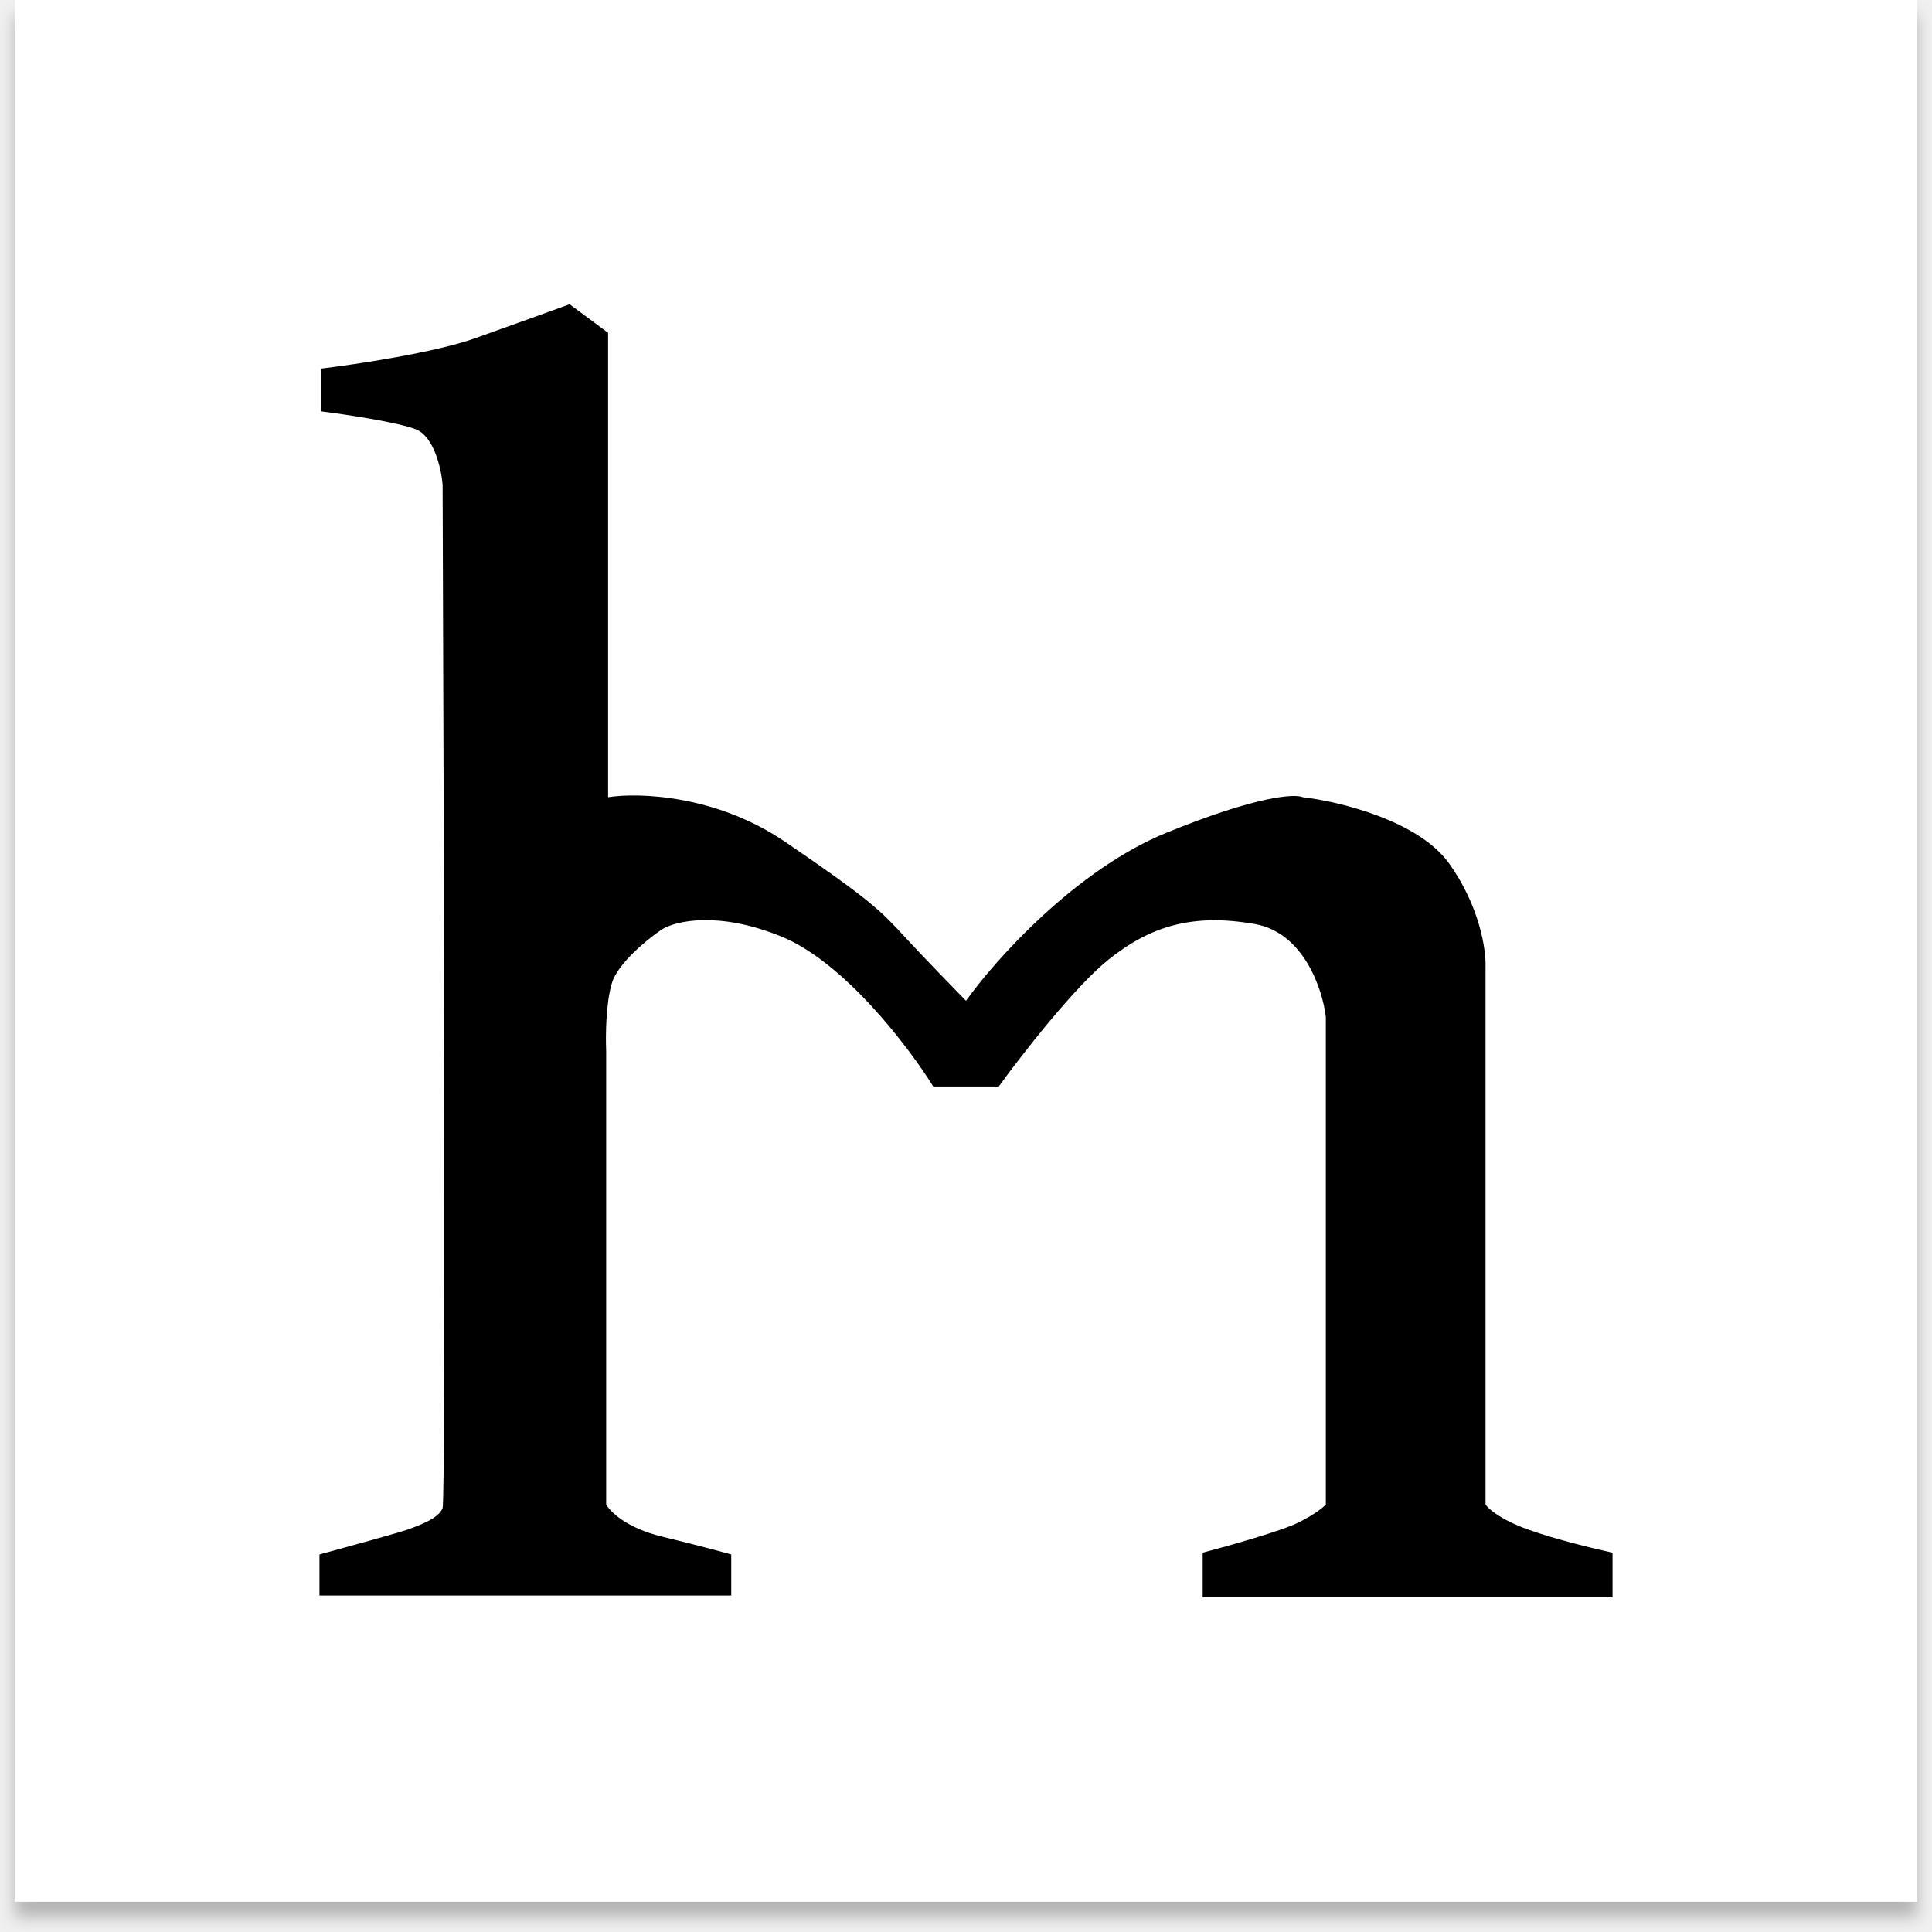
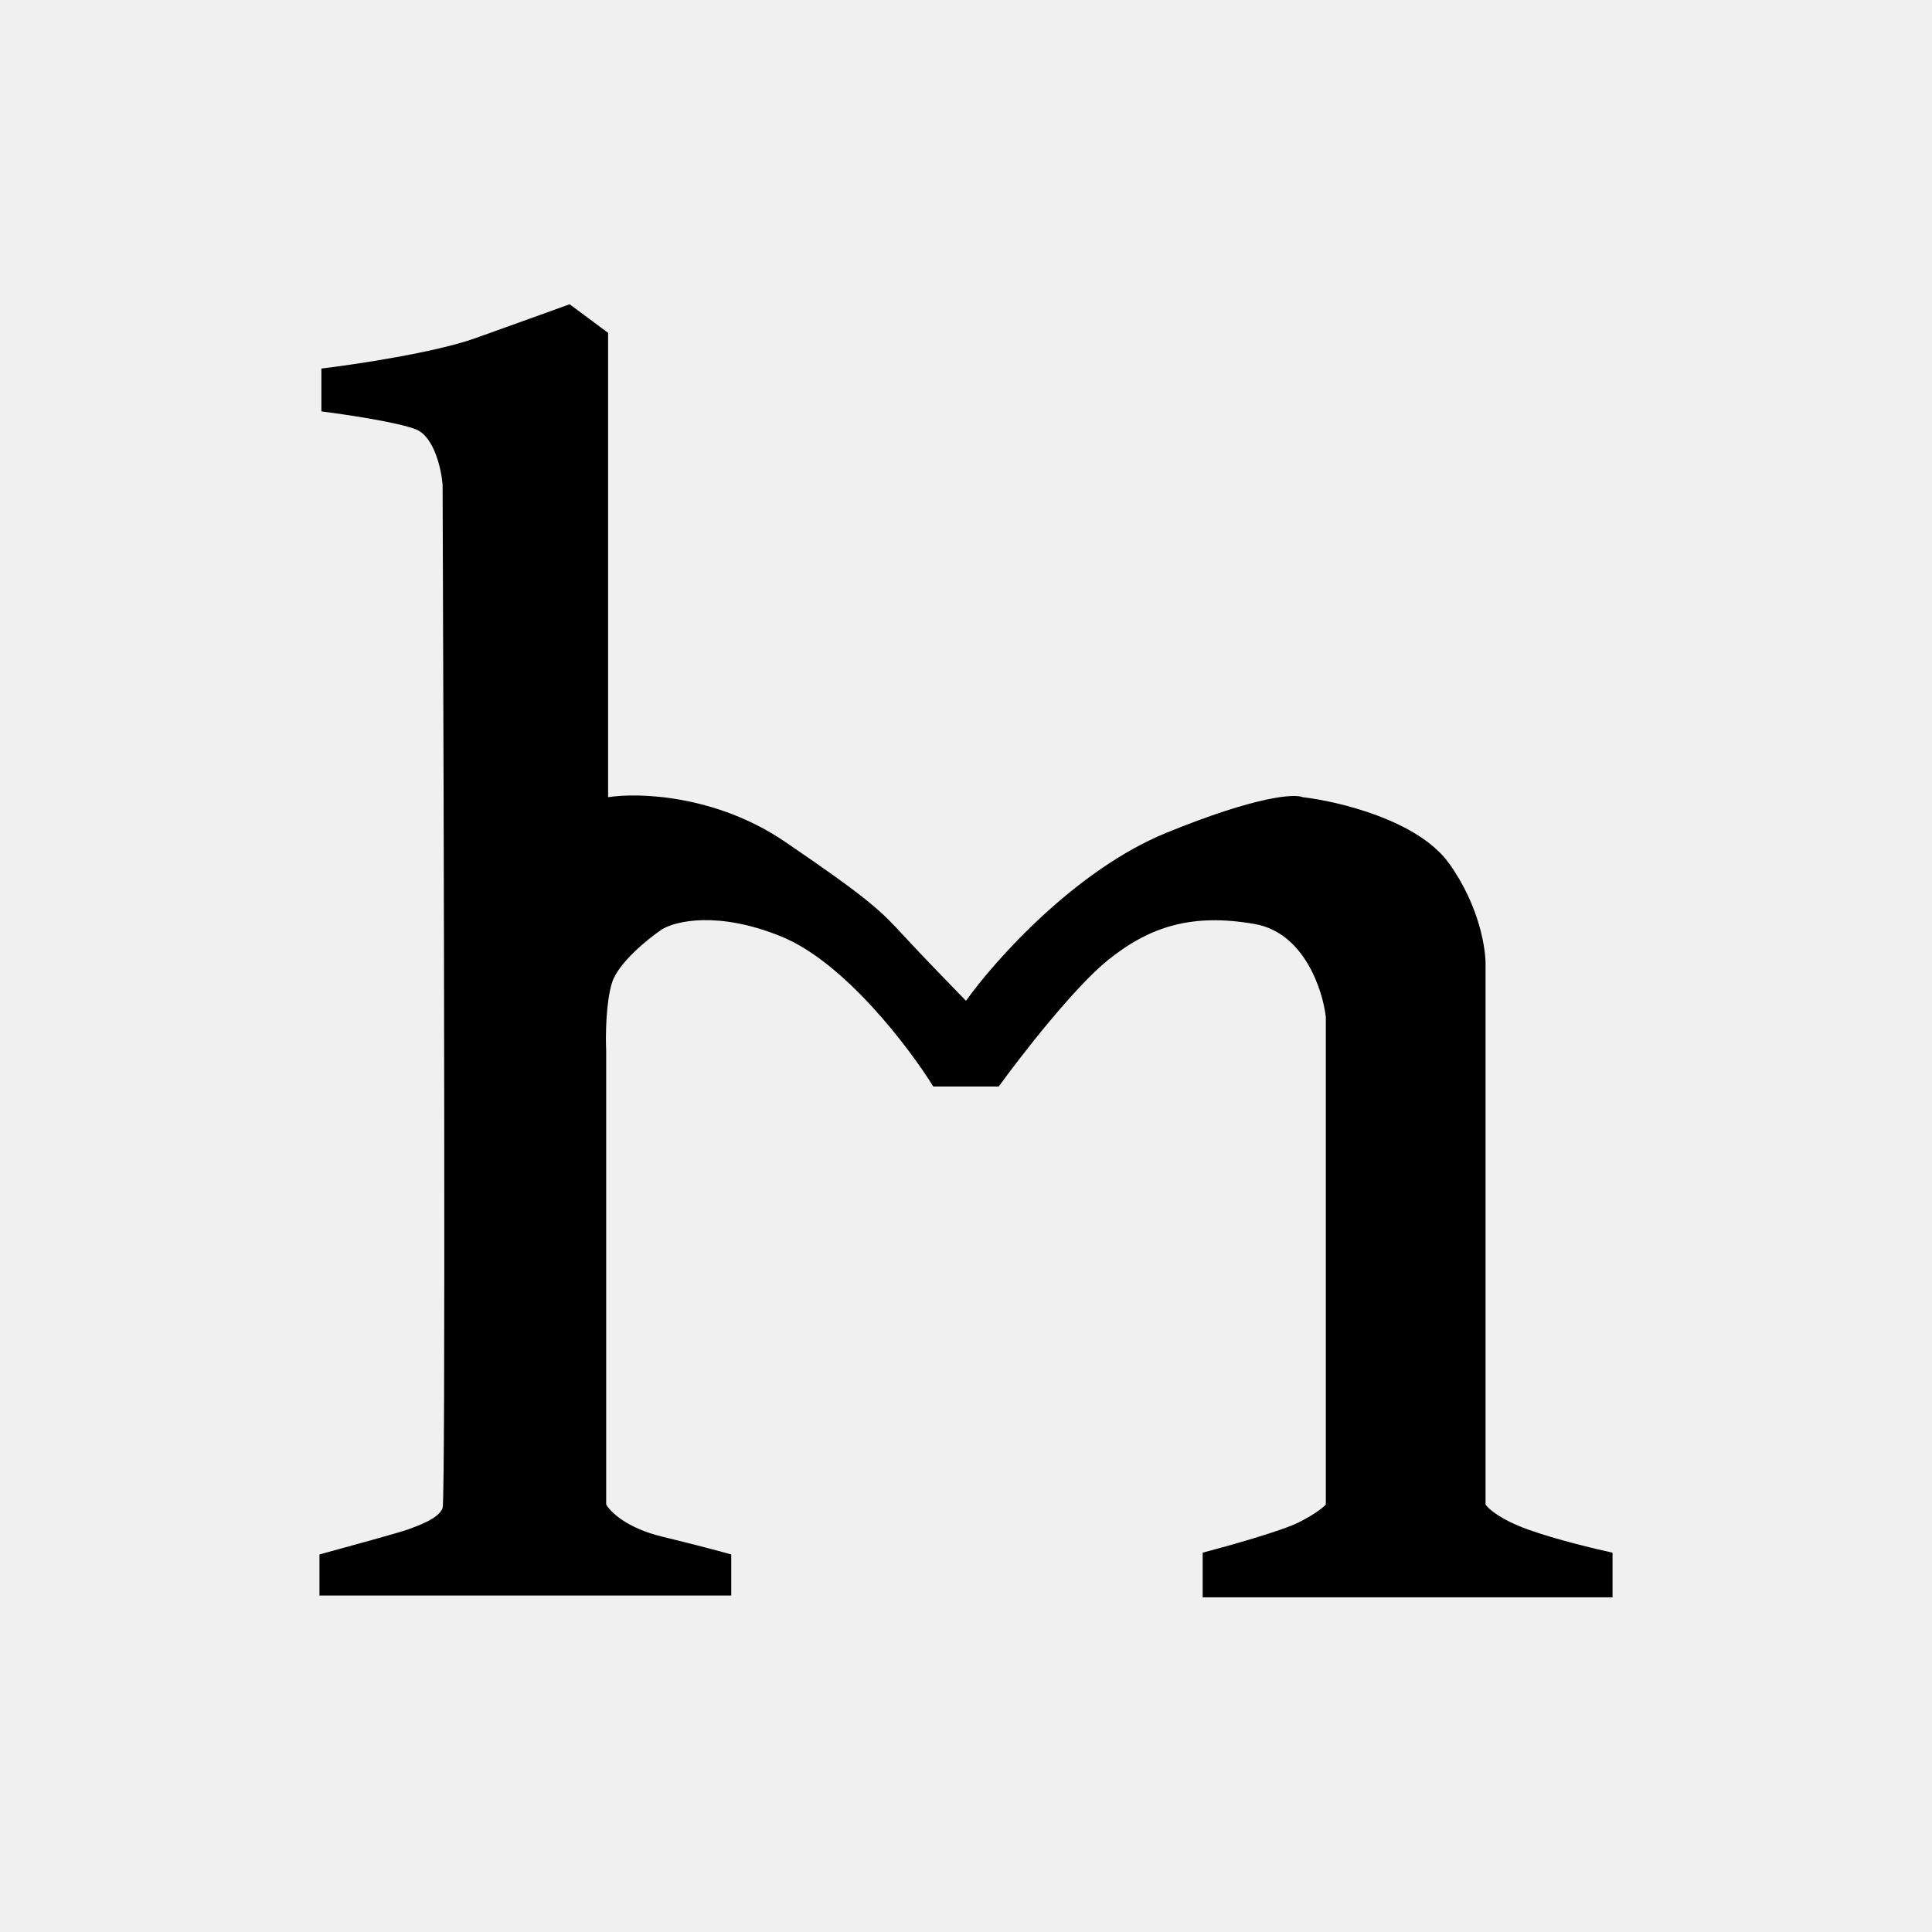
<svg xmlns="http://www.w3.org/2000/svg" width="508" height="508" viewBox="0 0 508 508" fill="none">
-   <g filter="url(#filter0_d_876_292)">
-     <rect width="500" height="500" transform="translate(4)" fill="white" />
+   <g>
    <path d="M84.506 96.906V108.177C90.746 108.959 104.44 110.994 109.298 112.873C114.155 114.751 116.044 123.361 116.381 127.431C116.718 216.188 117.19 394.265 116.381 396.519C115.369 399.337 109.804 401.215 107.274 402.155C105.25 402.906 90.915 406.851 84 408.729V419.53H192.274V408.729C190.081 408.103 183.369 406.287 174.06 404.033C164.75 401.779 160.399 397.459 159.387 395.58V276.298C159.218 272.541 159.286 263.713 160.905 258.453C162.524 253.193 170.349 246.869 174.06 244.365C177.601 242.173 188.833 239.481 205.429 246.243C222.024 253.006 238.99 275.359 245.399 285.691H262.601C268.504 277.551 282.536 259.486 291.44 252.348C302.571 243.425 313.702 240.138 329.893 242.956C342.845 245.21 347.77 260.175 348.613 267.376V395.58C348.107 396.206 345.982 398.022 341.53 400.276C337.077 402.53 322.81 406.538 316.232 408.26V420H424V408.26C419.615 407.32 409.024 404.785 401.738 402.155C394.452 399.525 391.282 396.676 390.607 395.58V254.227C390.776 249.843 389.089 238.26 380.994 226.989C372.899 215.718 351.986 210.709 342.542 209.613C340.518 208.674 330.5 209.238 306.619 219.006C282.738 228.773 261.589 252.505 254 263.149C250.627 259.705 242.667 251.503 237.81 246.243L237.656 246.077C231.694 239.62 229.016 236.72 206.44 221.354C188.226 208.956 167.819 208.361 159.893 209.613V87.514L149.774 80C145.895 81.409 135.506 85.166 124.982 88.923C114.458 92.68 93.613 95.81 84.506 96.906Z" fill="black" />
  </g>
-   <defs>
-     <filter id="filter0_d_876_292" x="0" y="0" width="508" height="508" filterUnits="userSpaceOnUse" color-interpolation-filters="sRGB">
-       <feFlood flood-opacity="0" result="BackgroundImageFix" />
-       <feColorMatrix in="SourceAlpha" type="matrix" values="0 0 0 0 0 0 0 0 0 0 0 0 0 0 0 0 0 0 127 0" result="hardAlpha" />
-       <feOffset dy="4" />
-       <feGaussianBlur stdDeviation="2" />
-       <feComposite in2="hardAlpha" operator="out" />
-       <feColorMatrix type="matrix" values="0 0 0 0 0 0 0 0 0 0 0 0 0 0 0 0 0 0 0.25 0" />
-       <feBlend mode="normal" in2="BackgroundImageFix" result="effect1_dropShadow_876_292" />
-       <feBlend mode="normal" in="SourceGraphic" in2="effect1_dropShadow_876_292" result="shape" />
-     </filter>
-   </defs>
</svg>
